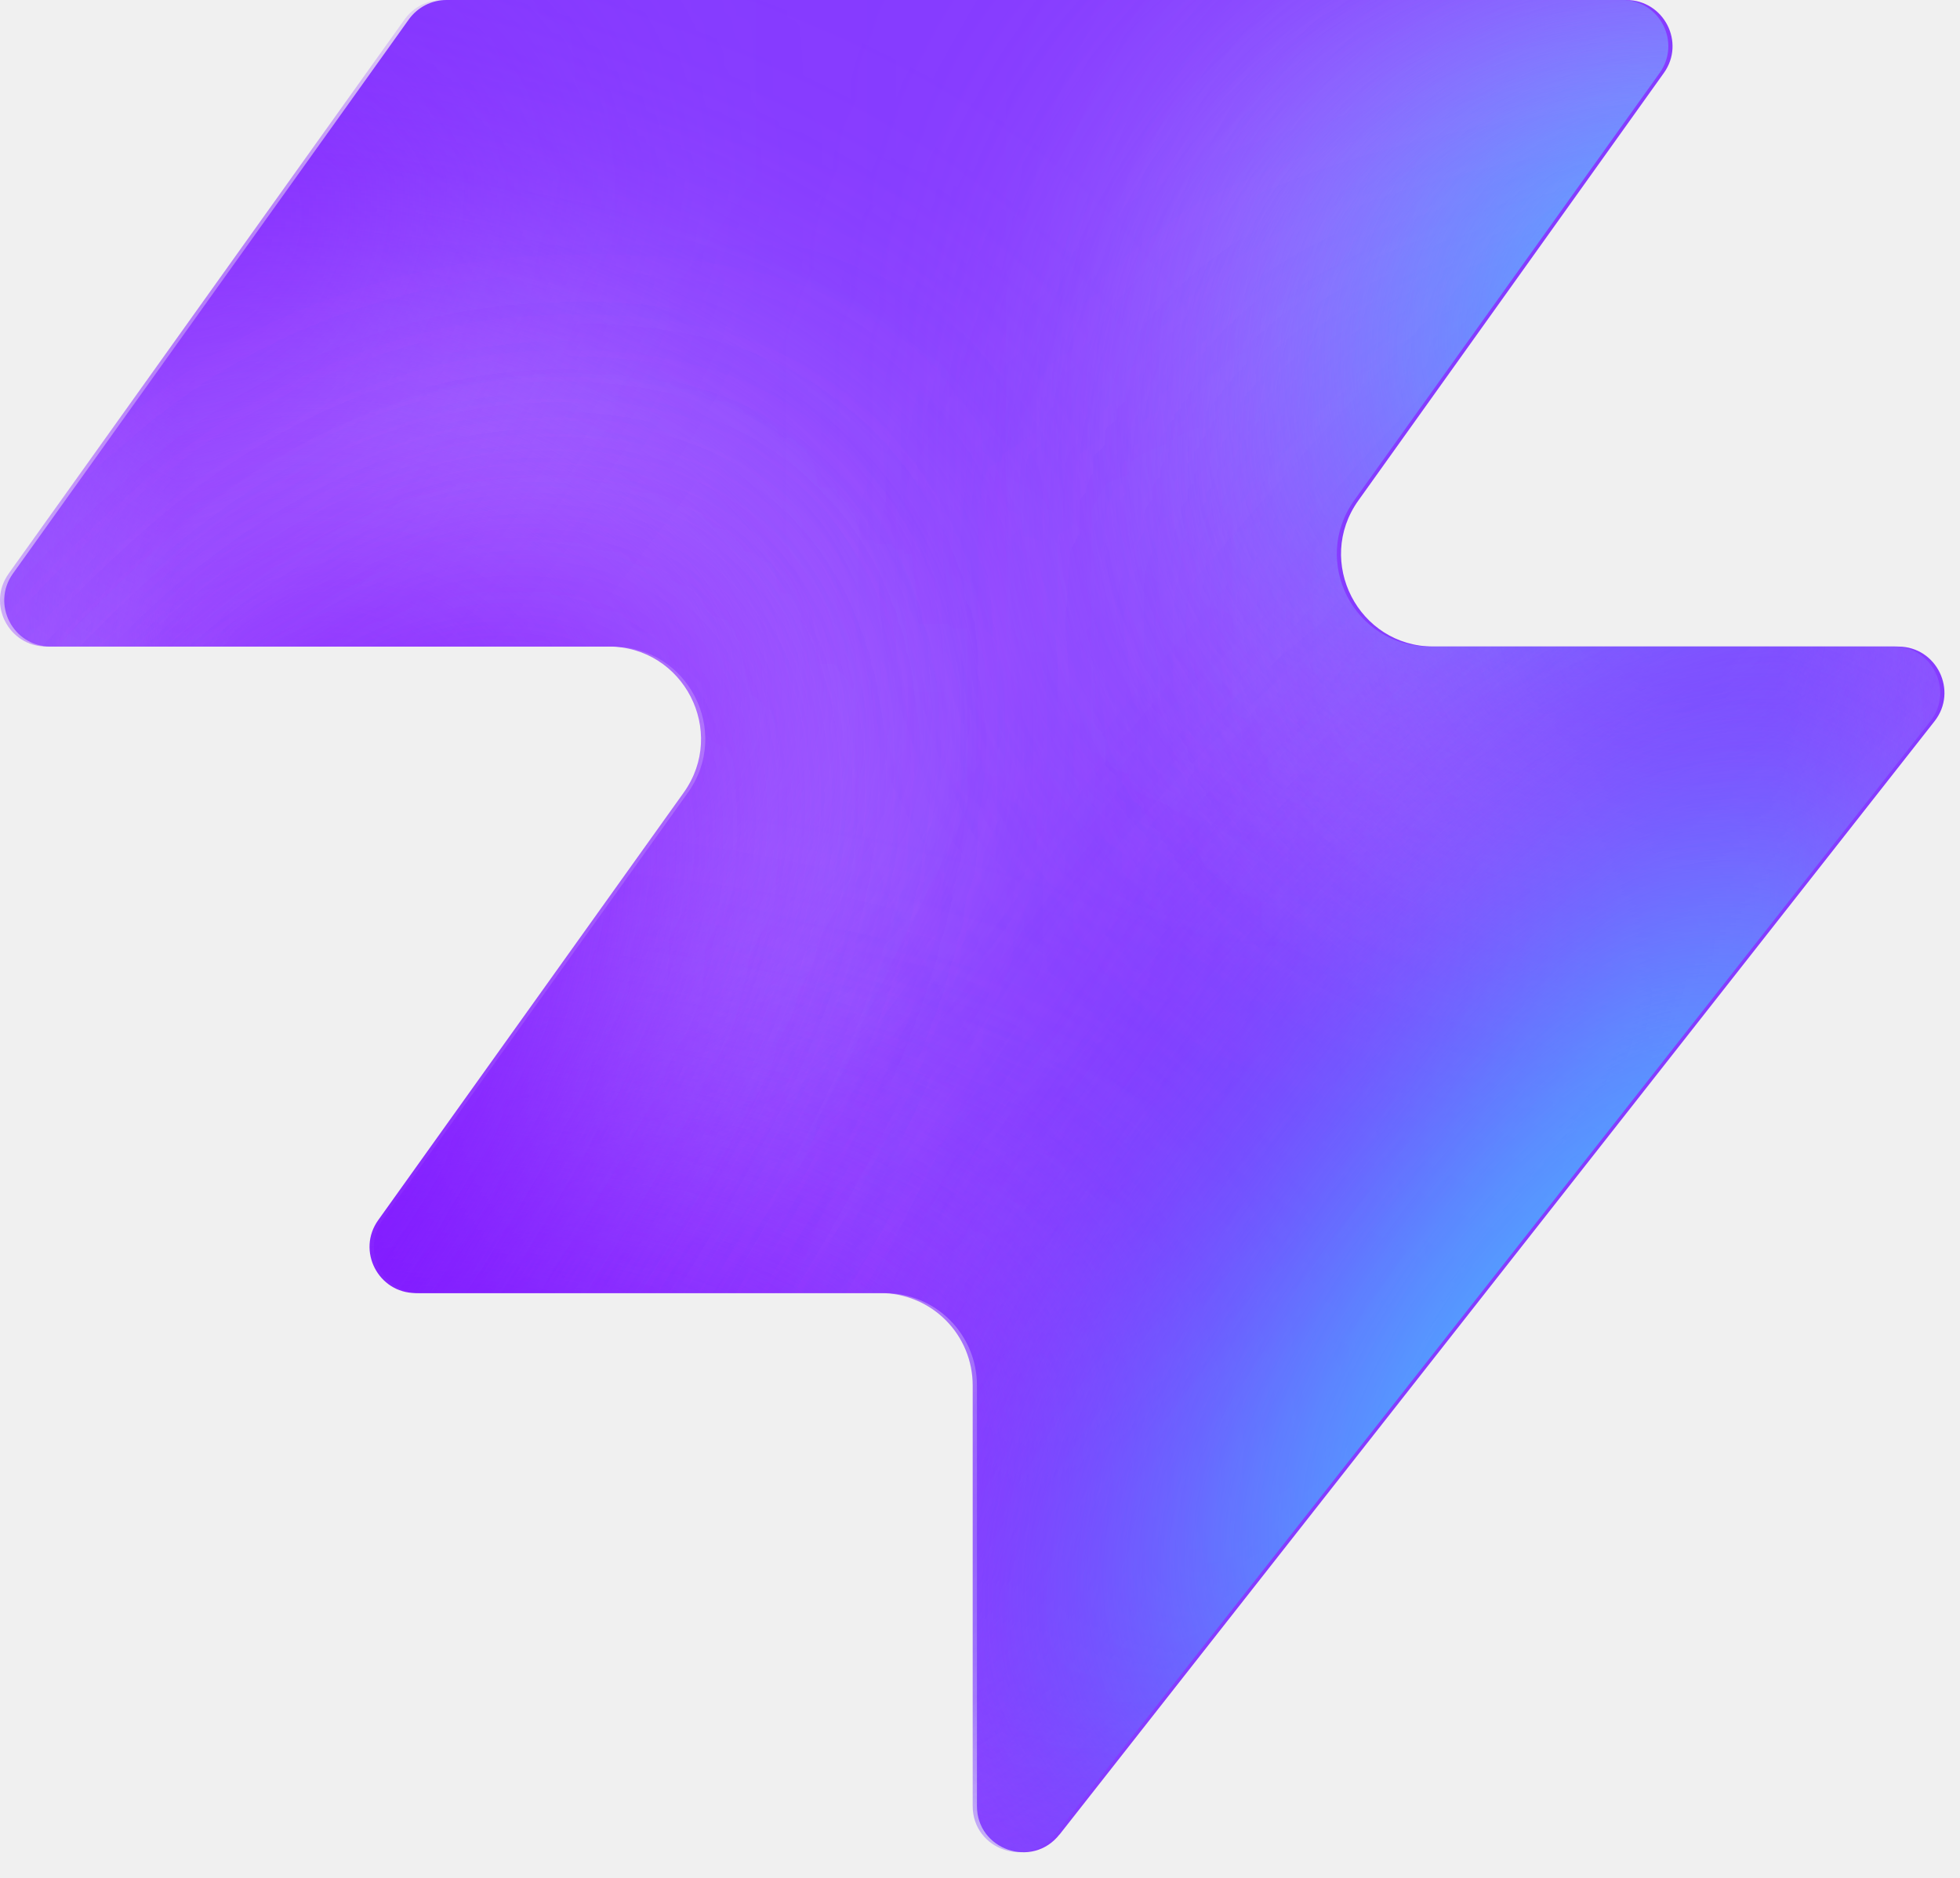
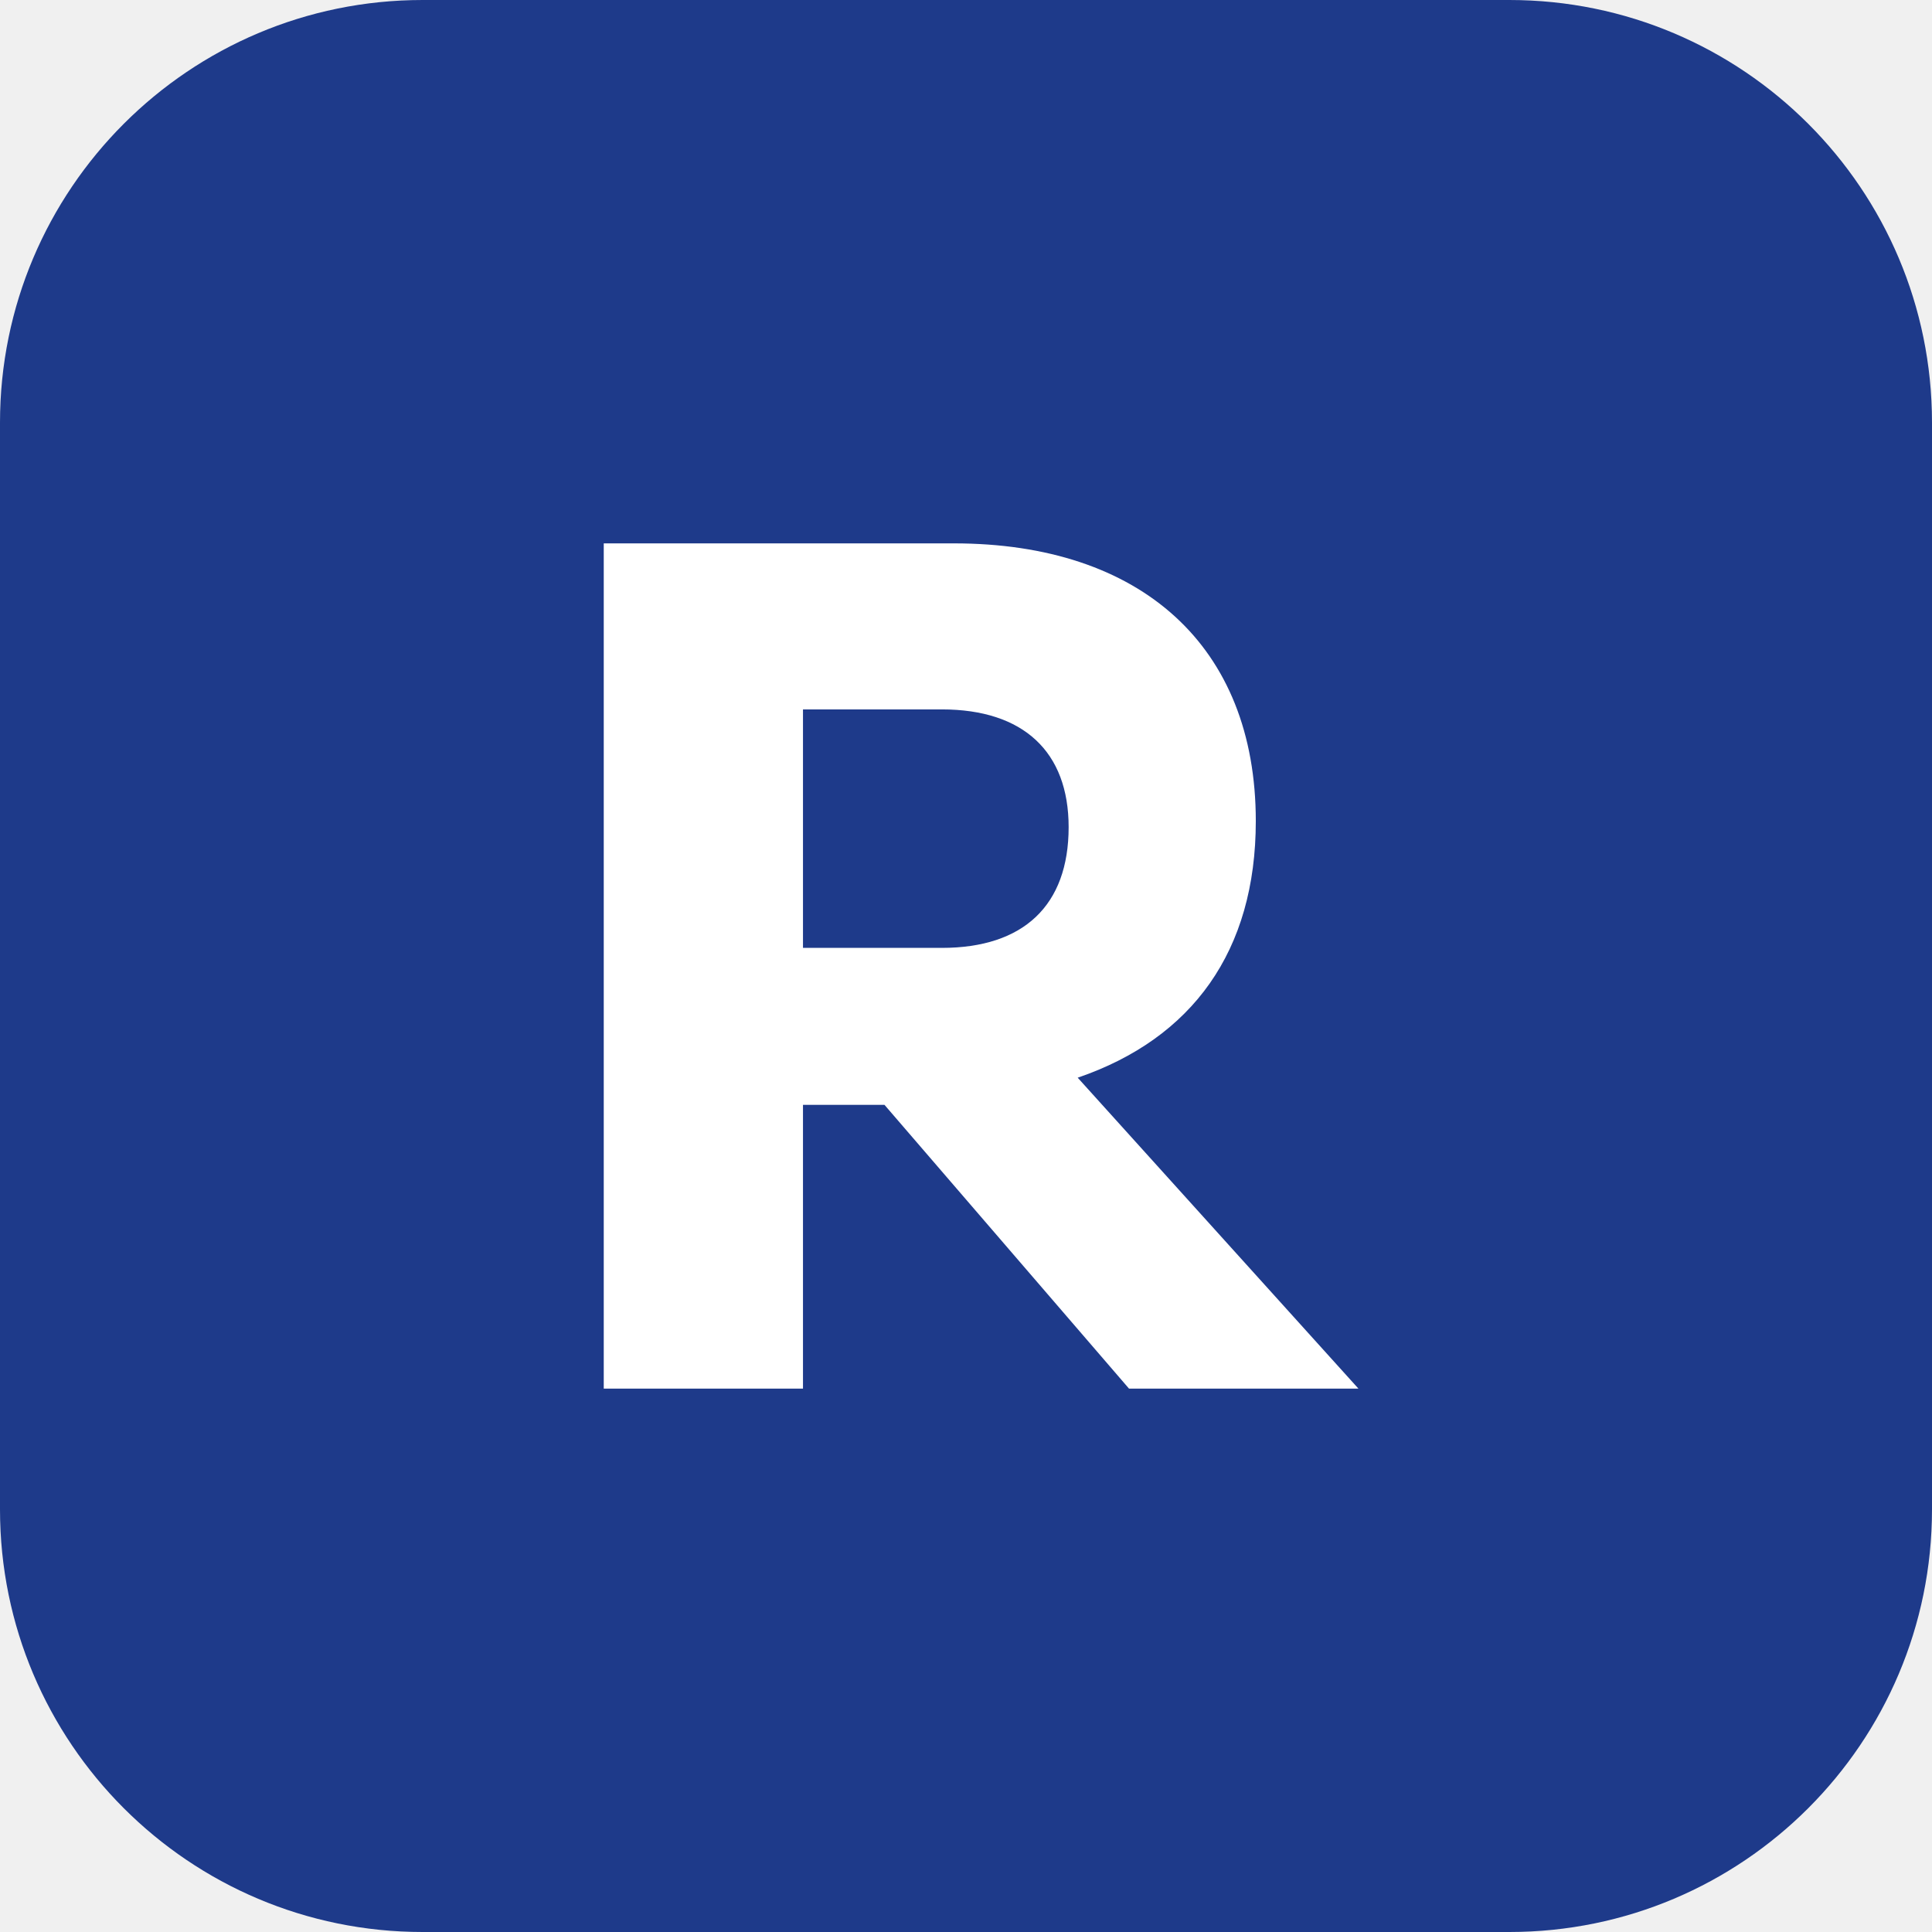
- <svg xmlns="http://www.w3.org/2000/svg" width="48" height="46" fill="none" viewBox="0 0 48 46">
-   <path fill="#863bff" d="M25.946 44.938c-.664.845-2.021.375-2.021-.698V33.937a2.26 2.26 0 0 0-2.262-2.262H10.287c-.92 0-1.456-1.04-.92-1.788l7.48-10.471c1.07-1.497 0-3.578-1.842-3.578H1.237c-.92 0-1.456-1.04-.92-1.788L10.013.474c.214-.297.556-.474.92-.474h28.894c.92 0 1.456 1.04.92 1.788l-7.48 10.471c-1.07 1.498 0 3.579 1.842 3.579h11.377c.943 0 1.473 1.088.89 1.83L25.947 44.94z" style="fill:#863bff;fill:color(display-p3 .525 .23 1);fill-opacity:1" />
-   <mask id="a" width="48" height="46" x="0" y="0" maskUnits="userSpaceOnUse" style="mask-type:alpha">
-     <path fill="#000" d="M25.842 44.938c-.664.844-2.021.375-2.021-.698V33.937a2.26 2.26 0 0 0-2.262-2.262H10.183c-.92 0-1.456-1.04-.92-1.788l7.48-10.471c1.07-1.498 0-3.579-1.842-3.579H1.133c-.92 0-1.456-1.04-.92-1.787L9.91.473c.214-.297.556-.474.92-.474h28.894c.92 0 1.456 1.04.92 1.788l-7.48 10.471c-1.07 1.498 0 3.578 1.842 3.578h11.377c.943 0 1.473 1.088.89 1.832L25.843 44.94z" style="fill:#000;fill-opacity:1" />
-   </mask>
-   <g mask="url(#a)">
-     <g filter="url(#b)">
-       <ellipse cx="5.508" cy="14.704" fill="#ede6ff" rx="5.508" ry="14.704" style="fill:#ede6ff;fill:color(display-p3 .927 .903 1);fill-opacity:1" transform="matrix(.00324 1 1 -.00324 -4.47 31.516)" />
-     </g>
-     <g filter="url(#c)">
-       <ellipse cx="10.399" cy="29.851" fill="#ede6ff" rx="10.399" ry="29.851" style="fill:#ede6ff;fill:color(display-p3 .927 .903 1);fill-opacity:1" transform="matrix(.00324 1 1 -.00324 -39.328 7.883)" />
-     </g>
-     <g filter="url(#d)">
-       <ellipse cx="5.508" cy="30.487" fill="#7e14ff" rx="5.508" ry="30.487" style="fill:#7e14ff;fill:color(display-p3 .492 .077 1);fill-opacity:1" transform="rotate(89.814 -25.913 -14.639)scale(1 -1)" />
-     </g>
-     <g filter="url(#e)">
-       <ellipse cx="5.508" cy="30.599" fill="#7e14ff" rx="5.508" ry="30.599" style="fill:#7e14ff;fill:color(display-p3 .492 .077 1);fill-opacity:1" transform="rotate(89.814 -32.644 -3.334)scale(1 -1)" />
-     </g>
-     <g filter="url(#f)">
-       <ellipse cx="5.508" cy="30.599" fill="#7e14ff" rx="5.508" ry="30.599" style="fill:#7e14ff;fill:color(display-p3 .492 .077 1);fill-opacity:1" transform="matrix(.00324 1 1 -.00324 -34.34 30.47)" />
-     </g>
-     <g filter="url(#g)">
-       <ellipse cx="14.072" cy="22.078" fill="#ede6ff" rx="14.072" ry="22.078" style="fill:#ede6ff;fill:color(display-p3 .927 .903 1);fill-opacity:1" transform="rotate(93.35 24.506 48.493)scale(-1 1)" />
-     </g>
-     <g filter="url(#h)">
-       <ellipse cx="3.47" cy="21.501" fill="#7e14ff" rx="3.47" ry="21.501" style="fill:#7e14ff;fill:color(display-p3 .492 .077 1);fill-opacity:1" transform="rotate(89.009 28.708 47.59)scale(-1 1)" />
-     </g>
-     <g filter="url(#i)">
-       <ellipse cx="3.47" cy="21.501" fill="#7e14ff" rx="3.47" ry="21.501" style="fill:#7e14ff;fill:color(display-p3 .492 .077 1);fill-opacity:1" transform="rotate(89.009 28.708 47.59)scale(-1 1)" />
-     </g>
-     <g filter="url(#j)">
-       <ellipse cx=".387" cy="8.972" fill="#7e14ff" rx="4.407" ry="29.108" style="fill:#7e14ff;fill:color(display-p3 .492 .077 1);fill-opacity:1" transform="rotate(39.51 .387 8.972)" />
-     </g>
-     <g filter="url(#k)">
-       <ellipse cx="47.523" cy="-6.092" fill="#7e14ff" rx="4.407" ry="29.108" style="fill:#7e14ff;fill:color(display-p3 .492 .077 1);fill-opacity:1" transform="rotate(37.892 47.523 -6.092)" />
-     </g>
-     <g filter="url(#l)">
-       <ellipse cx="41.412" cy="6.333" fill="#47bfff" rx="5.971" ry="9.665" style="fill:#47bfff;fill:color(display-p3 .28 .748 1);fill-opacity:1" transform="rotate(37.892 41.412 6.333)" />
-     </g>
-     <g filter="url(#m)">
-       <ellipse cx="-1.879" cy="38.332" fill="#7e14ff" rx="4.407" ry="29.108" style="fill:#7e14ff;fill:color(display-p3 .492 .077 1);fill-opacity:1" transform="rotate(37.892 -1.88 38.332)" />
-     </g>
-     <g filter="url(#n)">
-       <ellipse cx="-1.879" cy="38.332" fill="#7e14ff" rx="4.407" ry="29.108" style="fill:#7e14ff;fill:color(display-p3 .492 .077 1);fill-opacity:1" transform="rotate(37.892 -1.88 38.332)" />
-     </g>
-     <g filter="url(#o)">
-       <ellipse cx="35.651" cy="29.907" fill="#7e14ff" rx="4.407" ry="29.108" style="fill:#7e14ff;fill:color(display-p3 .492 .077 1);fill-opacity:1" transform="rotate(37.892 35.651 29.907)" />
-     </g>
-     <g filter="url(#p)">
-       <ellipse cx="38.418" cy="32.4" fill="#47bfff" rx="5.971" ry="15.297" style="fill:#47bfff;fill:color(display-p3 .28 .748 1);fill-opacity:1" transform="rotate(37.892 38.418 32.4)" />
-     </g>
-   </g>
-   <defs>
-     <filter id="b" width="60.045" height="41.654" x="-19.77" y="16.149" color-interpolation-filters="sRGB" filterUnits="userSpaceOnUse">
-       <feFlood flood-opacity="0" result="BackgroundImageFix" />
-       <feBlend in="SourceGraphic" in2="BackgroundImageFix" result="shape" />
-       <feGaussianBlur result="effect1_foregroundBlur_2002_17158" stdDeviation="7.659" />
-     </filter>
-     <filter id="c" width="90.34" height="51.437" x="-54.613" y="-7.533" color-interpolation-filters="sRGB" filterUnits="userSpaceOnUse">
-       <feFlood flood-opacity="0" result="BackgroundImageFix" />
-       <feBlend in="SourceGraphic" in2="BackgroundImageFix" result="shape" />
-       <feGaussianBlur result="effect1_foregroundBlur_2002_17158" stdDeviation="7.659" />
-     </filter>
-     <filter id="d" width="79.355" height="29.4" x="-49.64" y="2.03" color-interpolation-filters="sRGB" filterUnits="userSpaceOnUse">
-       <feFlood flood-opacity="0" result="BackgroundImageFix" />
-       <feBlend in="SourceGraphic" in2="BackgroundImageFix" result="shape" />
-       <feGaussianBlur result="effect1_foregroundBlur_2002_17158" stdDeviation="4.596" />
-     </filter>
-     <filter id="e" width="79.579" height="29.4" x="-45.045" y="20.029" color-interpolation-filters="sRGB" filterUnits="userSpaceOnUse">
-       <feFlood flood-opacity="0" result="BackgroundImageFix" />
-       <feBlend in="SourceGraphic" in2="BackgroundImageFix" result="shape" />
-       <feGaussianBlur result="effect1_foregroundBlur_2002_17158" stdDeviation="4.596" />
-     </filter>
-     <filter id="f" width="79.579" height="29.4" x="-43.513" y="21.178" color-interpolation-filters="sRGB" filterUnits="userSpaceOnUse">
-       <feFlood flood-opacity="0" result="BackgroundImageFix" />
-       <feBlend in="SourceGraphic" in2="BackgroundImageFix" result="shape" />
-       <feGaussianBlur result="effect1_foregroundBlur_2002_17158" stdDeviation="4.596" />
-     </filter>
-     <filter id="g" width="74.749" height="58.852" x="15.756" y="-17.901" color-interpolation-filters="sRGB" filterUnits="userSpaceOnUse">
-       <feFlood flood-opacity="0" result="BackgroundImageFix" />
-       <feBlend in="SourceGraphic" in2="BackgroundImageFix" result="shape" />
-       <feGaussianBlur result="effect1_foregroundBlur_2002_17158" stdDeviation="7.659" />
-     </filter>
-     <filter id="h" width="61.377" height="25.362" x="23.548" y="2.284" color-interpolation-filters="sRGB" filterUnits="userSpaceOnUse">
-       <feFlood flood-opacity="0" result="BackgroundImageFix" />
-       <feBlend in="SourceGraphic" in2="BackgroundImageFix" result="shape" />
-       <feGaussianBlur result="effect1_foregroundBlur_2002_17158" stdDeviation="4.596" />
-     </filter>
-     <filter id="i" width="61.377" height="25.362" x="23.548" y="2.284" color-interpolation-filters="sRGB" filterUnits="userSpaceOnUse">
-       <feFlood flood-opacity="0" result="BackgroundImageFix" />
-       <feBlend in="SourceGraphic" in2="BackgroundImageFix" result="shape" />
-       <feGaussianBlur result="effect1_foregroundBlur_2002_17158" stdDeviation="4.596" />
-     </filter>
-     <filter id="j" width="56.045" height="63.649" x="-27.636" y="-22.853" color-interpolation-filters="sRGB" filterUnits="userSpaceOnUse">
-       <feFlood flood-opacity="0" result="BackgroundImageFix" />
-       <feBlend in="SourceGraphic" in2="BackgroundImageFix" result="shape" />
-       <feGaussianBlur result="effect1_foregroundBlur_2002_17158" stdDeviation="4.596" />
-     </filter>
-     <filter id="k" width="54.814" height="64.646" x="20.116" y="-38.415" color-interpolation-filters="sRGB" filterUnits="userSpaceOnUse">
-       <feFlood flood-opacity="0" result="BackgroundImageFix" />
-       <feBlend in="SourceGraphic" in2="BackgroundImageFix" result="shape" />
-       <feGaussianBlur result="effect1_foregroundBlur_2002_17158" stdDeviation="4.596" />
-     </filter>
-     <filter id="l" width="33.541" height="35.313" x="24.641" y="-11.323" color-interpolation-filters="sRGB" filterUnits="userSpaceOnUse">
-       <feFlood flood-opacity="0" result="BackgroundImageFix" />
-       <feBlend in="SourceGraphic" in2="BackgroundImageFix" result="shape" />
-       <feGaussianBlur result="effect1_foregroundBlur_2002_17158" stdDeviation="4.596" />
-     </filter>
-     <filter id="m" width="54.814" height="64.646" x="-29.286" y="6.009" color-interpolation-filters="sRGB" filterUnits="userSpaceOnUse">
-       <feFlood flood-opacity="0" result="BackgroundImageFix" />
-       <feBlend in="SourceGraphic" in2="BackgroundImageFix" result="shape" />
-       <feGaussianBlur result="effect1_foregroundBlur_2002_17158" stdDeviation="4.596" />
-     </filter>
-     <filter id="n" width="54.814" height="64.646" x="-29.286" y="6.009" color-interpolation-filters="sRGB" filterUnits="userSpaceOnUse">
-       <feFlood flood-opacity="0" result="BackgroundImageFix" />
-       <feBlend in="SourceGraphic" in2="BackgroundImageFix" result="shape" />
-       <feGaussianBlur result="effect1_foregroundBlur_2002_17158" stdDeviation="4.596" />
-     </filter>
-     <filter id="o" width="54.814" height="64.646" x="8.244" y="-2.416" color-interpolation-filters="sRGB" filterUnits="userSpaceOnUse">
-       <feFlood flood-opacity="0" result="BackgroundImageFix" />
-       <feBlend in="SourceGraphic" in2="BackgroundImageFix" result="shape" />
-       <feGaussianBlur result="effect1_foregroundBlur_2002_17158" stdDeviation="4.596" />
-     </filter>
-     <filter id="p" width="39.409" height="43.623" x="18.713" y="10.588" color-interpolation-filters="sRGB" filterUnits="userSpaceOnUse">
-       <feFlood flood-opacity="0" result="BackgroundImageFix" />
-       <feBlend in="SourceGraphic" in2="BackgroundImageFix" result="shape" />
-       <feGaussianBlur result="effect1_foregroundBlur_2002_17158" stdDeviation="4.596" />
-     </filter>
-   </defs>
+ <svg xmlns="http://www.w3.org/2000/svg" viewBox="0 0 64 64" role="img" aria-label="RANIAH.NET">
+   <rect width="64" height="64" rx="14" fill="#1e3a8a" />
+   <path d="M20 46V18h11.6c6.2 0 10 3.4 10 9.2 0 4.3-2.1 7.2-5.9 8.5L45 46h-7.6l-8.1-9.4h-2.7V46H20zm6.6-14.6h4.6c2.7 0 4.2-1.4 4.2-4 0-2.5-1.5-3.9-4.2-3.9h-4.6v7.9z" fill="#fff" />
</svg>
